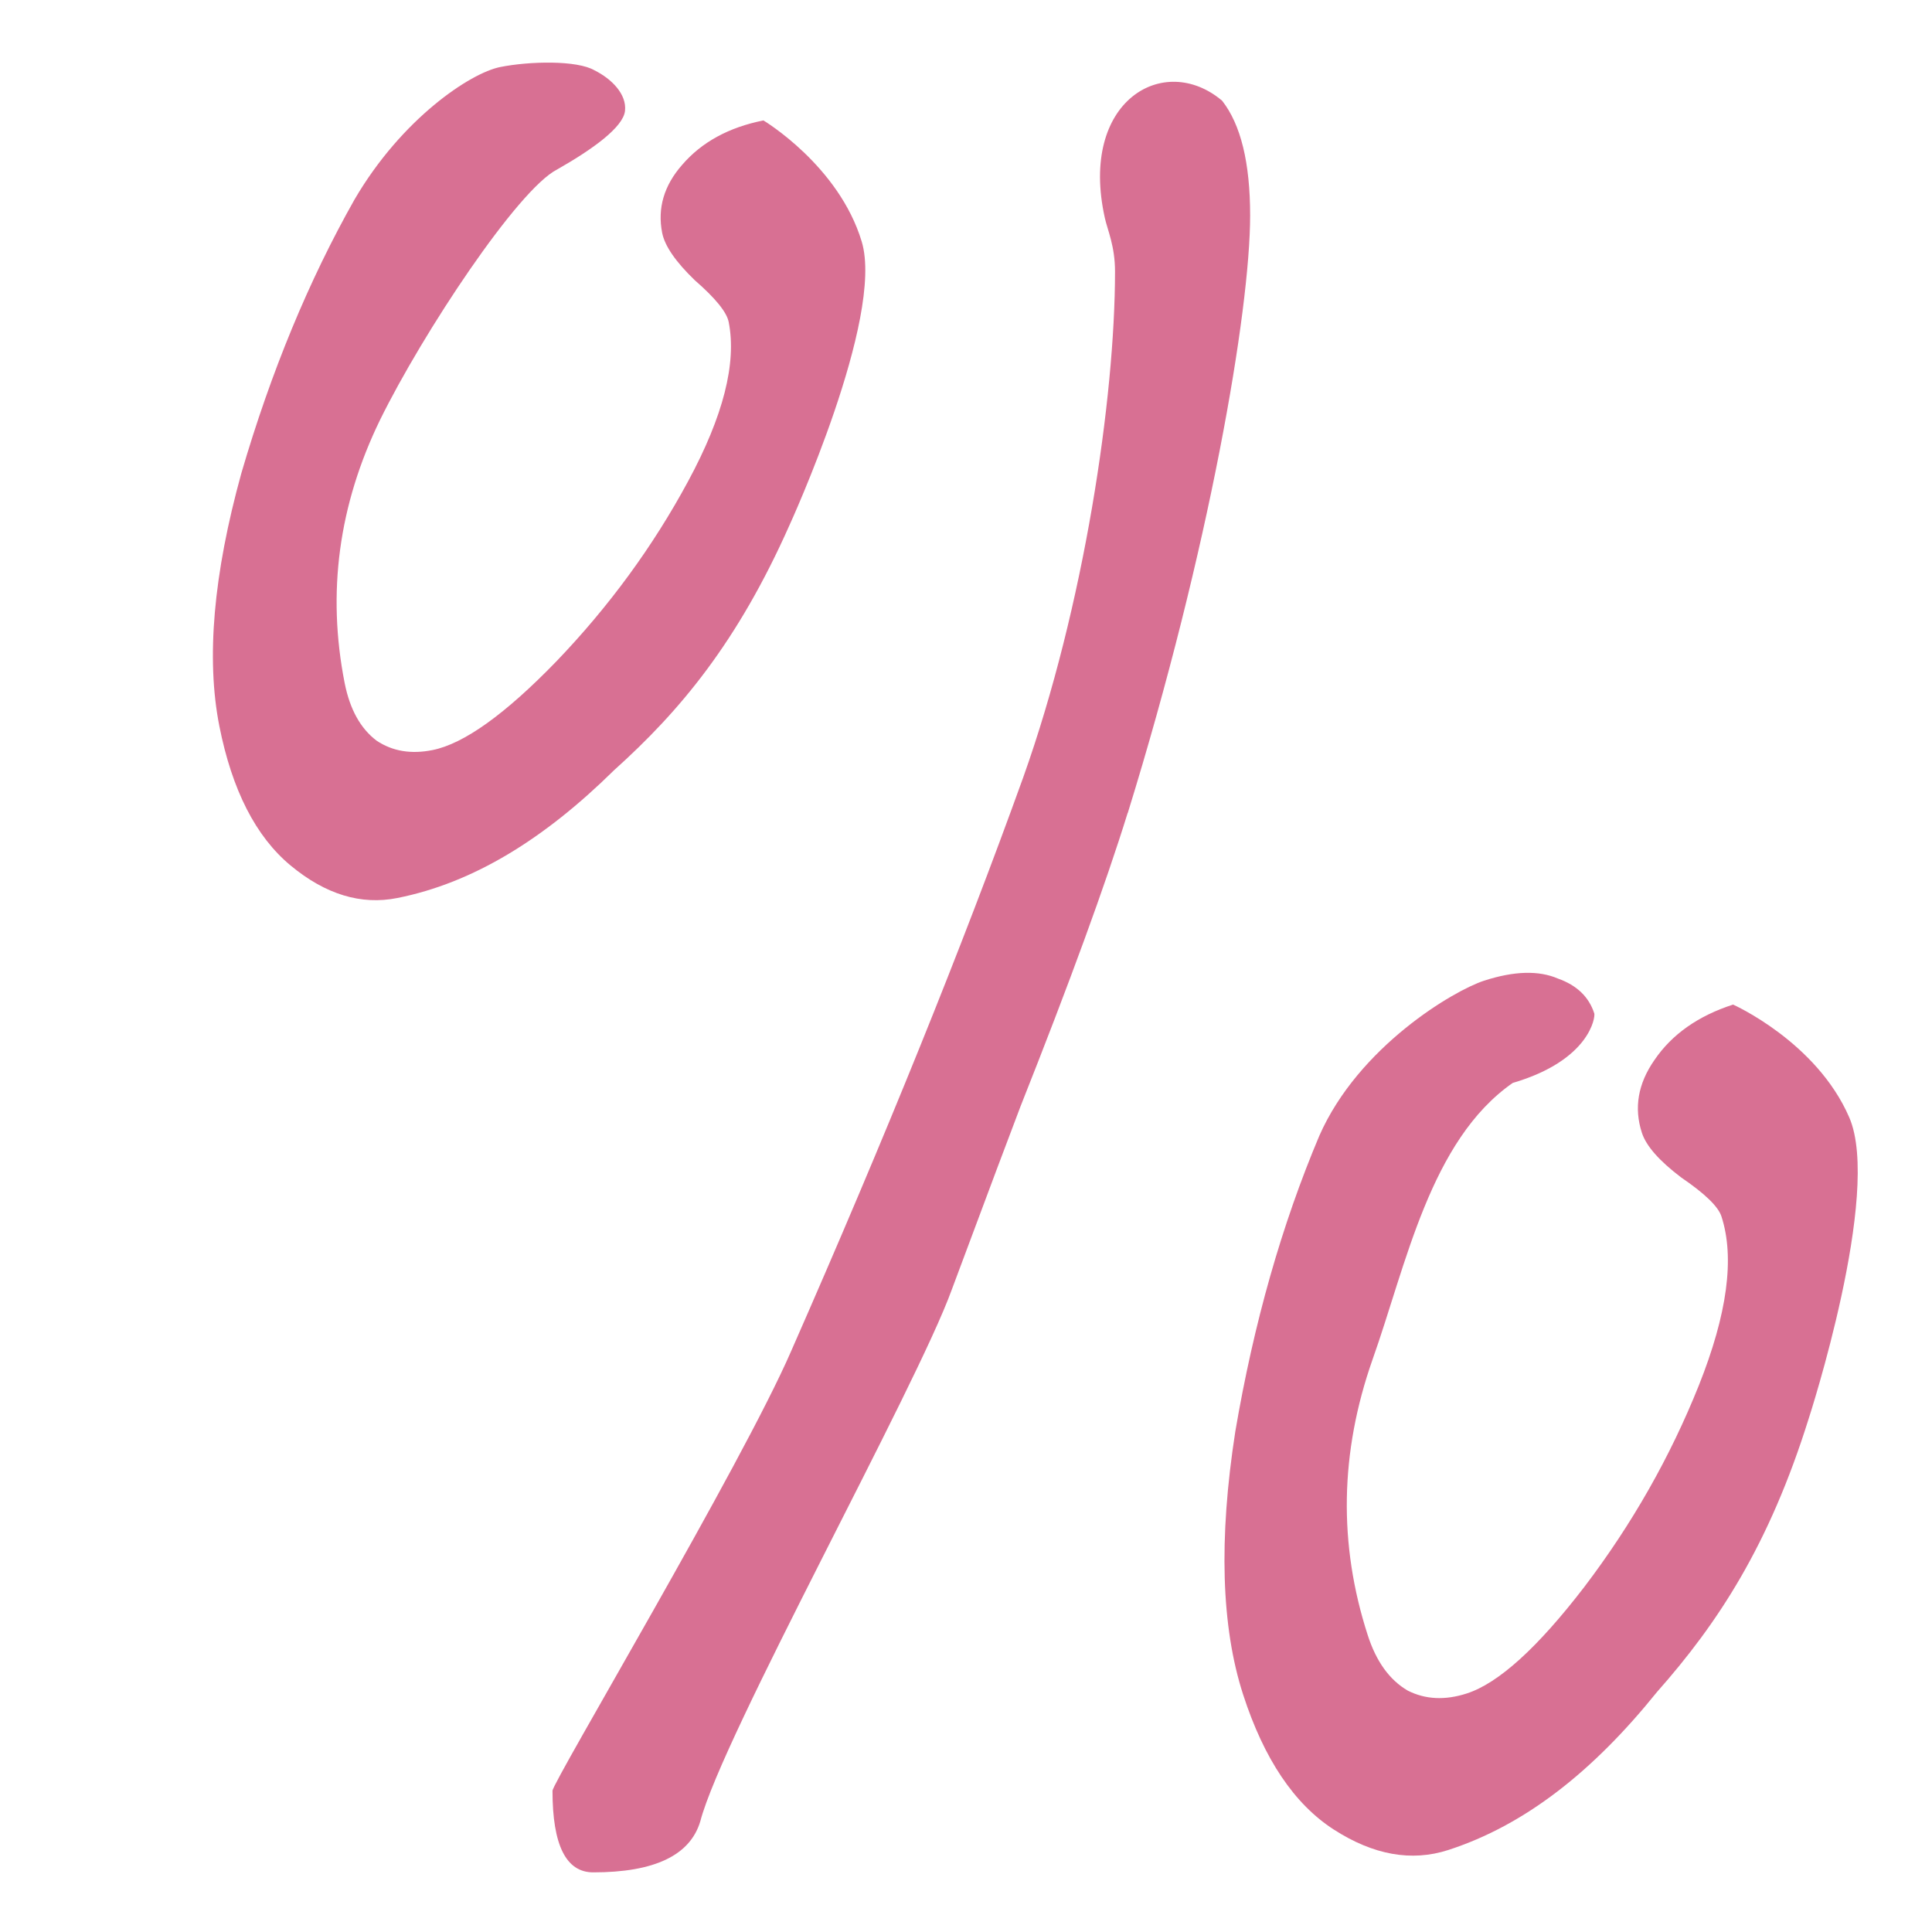
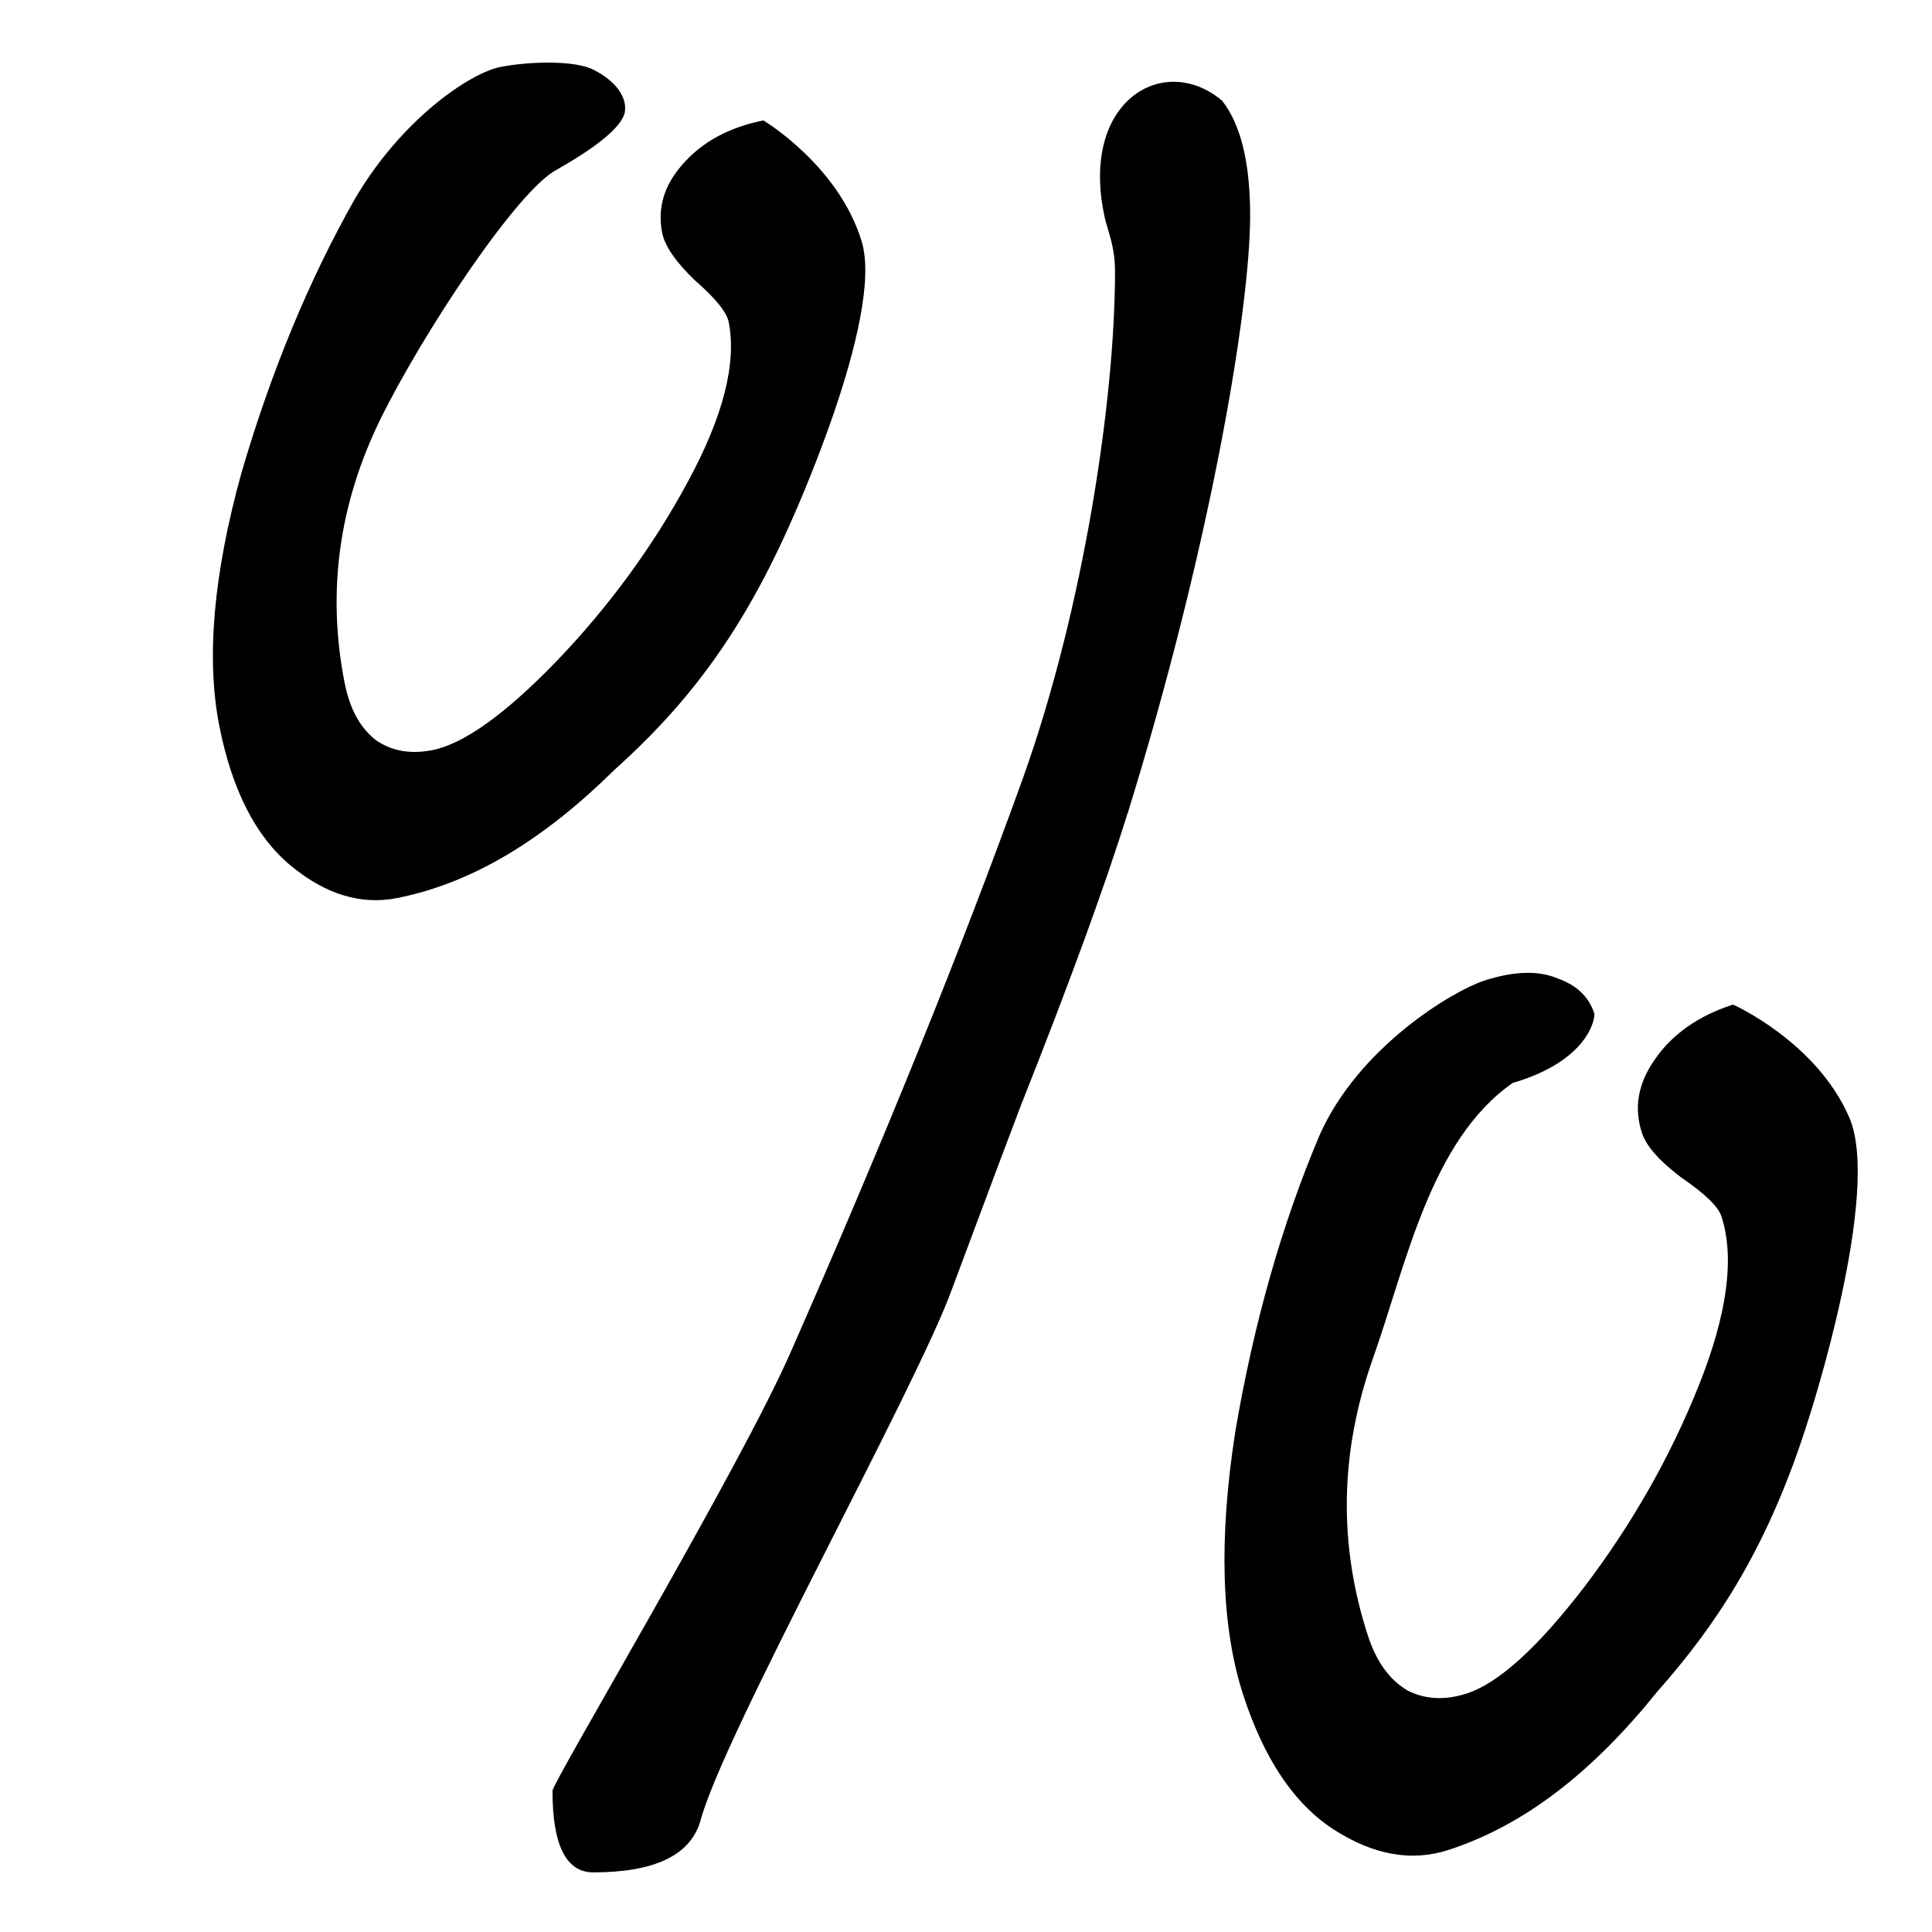
<svg xmlns="http://www.w3.org/2000/svg" width="30mm" height="30mm" viewBox="0 0 30 30" version="1.1" id="svg1">
  <defs id="defs1">
    <rect x="-0.347" y="0.694" width="113.431" height="112.044" id="rect1" />
  </defs>
  <g id="layer1">
-     <g id="g1" style="fill:#d87093;fill-opacity:1">
-       <path style="font-size:85.333px;line-height:1.24;font-family:'Ink Free';-inkscape-font-specification:'Ink Free';letter-spacing:0px;white-space:pre;stroke:none;stroke-width:0.464;stroke-linecap:round;stroke-linejoin:round;stroke-dasharray:0.464, 1.391;paint-order:stroke fill markers;stroke-opacity:1;fill:#d87093;fill-opacity:1" d="m 17.51,12.624 c -0.343,1.108 -0.897,2.625 -1.662,4.552 -0.132,0.343 -0.488,1.293 -1.069,2.85 -0.554,1.53 -3.562,6.937 -3.905,8.256 -0.158,0.528 -0.712,0.792 -1.662,0.792 -0.422,0 -0.633,-0.422 -0.633,-1.267 0,-0.132 2.942,-5.064 3.708,-6.832 1.451,-3.298 2.652,-6.267 3.602,-8.905 0.95,-2.665 1.425,-5.901 1.425,-7.854 0,-0.396 -0.117,-0.645 -0.158,-0.831 -0.405,-1.819 0.918,-2.585 1.821,-1.821 0.29,0.369 0.435,0.963 0.435,1.781 0,1.478 -0.633,5.189 -1.9,9.279 z" id="text1" />
-       <path d="m 11.855,1.87 c -0.538,0.107 -0.959,0.337 -1.262,0.689 -0.283,0.322 -0.386,0.674 -0.311,1.056 0.04,0.204 0.209,0.449 0.505,0.735 0.322,0.28 0.498,0.497 0.528,0.65 0.126,0.638 -0.084,1.462 -0.63,2.473 C 10.14,8.484 9.458,9.416 8.641,10.268 7.845,11.09 7.203,11.55 6.716,11.647 6.383,11.714 6.094,11.665 5.849,11.502 5.598,11.313 5.433,11.015 5.352,10.607 5.075,9.204 5.258,7.841 5.902,6.519 6.567,5.167 8.041,2.941 8.652,2.631 9.203,2.318 9.677,1.976 9.705,1.722 9.734,1.463 9.497,1.224 9.231,1.092 8.96,0.934 8.227,0.949 7.766,1.041 7.305,1.134 6.242,1.837 5.505,3.098 4.795,4.354 4.209,5.77 3.748,7.347 c -0.435,1.572 -0.549,2.881 -0.342,3.927 0.197,0.995 0.566,1.717 1.107,2.166 0.542,0.449 1.094,0.617 1.658,0.504 1.179,-0.235 2.28,-0.916 3.364,-1.984 1.023,-0.919 1.916,-1.986 2.724,-3.805 0,0 1.478,-3.221 1.122,-4.403 -0.356,-1.182 -1.525,-1.881 -1.525,-1.881 z" style="font-size:85.333px;line-height:1.24;font-family:'Ink Free';-inkscape-font-specification:'Ink Free';letter-spacing:0px;white-space:pre;stroke:none;stroke-width:1.732;stroke-linecap:round;stroke-linejoin:round;stroke-dasharray:1.732, 5.196;paint-order:stroke fill markers;stroke-opacity:1;fill:#d87093;fill-opacity:1" id="path1" />
-       <path d="m 26.911,15.599 c -0.544,0.176 -0.952,0.464 -1.223,0.864 -0.254,0.366 -0.318,0.741 -0.193,1.126 0.066,0.205 0.27,0.437 0.611,0.695 0.367,0.25 0.576,0.452 0.625,0.606 0.208,0.642 0.09,1.516 -0.352,2.624 -0.443,1.107 -1.035,2.15 -1.778,3.128 -0.725,0.944 -1.333,1.495 -1.825,1.654 -0.337,0.109 -0.642,0.094 -0.916,-0.044 -0.282,-0.164 -0.49,-0.451 -0.622,-0.862 -0.457,-1.412 -0.432,-2.837 0.074,-4.277 0.524,-1.474 0.895,-3.403 2.177,-4.297 1.203,-0.353 1.284,-1.027 1.267,-1.079 -0.083,-0.257 -0.27,-0.437 -0.562,-0.541 -0.3,-0.13 -0.683,-0.119 -1.149,0.032 -0.466,0.151 -1.949,1.021 -2.559,2.409 -0.583,1.38 -1.018,2.91 -1.304,4.59 -0.26,1.672 -0.219,3.034 0.121,4.086 0.324,1.001 0.794,1.7 1.408,2.096 0.615,0.396 1.207,0.502 1.777,0.318 1.192,-0.386 2.249,-1.221 3.241,-2.453 0.948,-1.071 1.742,-2.279 2.358,-4.251 0,0 1.139,-3.497 0.628,-4.672 C 28.207,16.176 26.911,15.599 26.911,15.599 Z" style="font-size:85.333px;line-height:1.24;font-family:'Ink Free';-inkscape-font-specification:'Ink Free';letter-spacing:0px;white-space:pre;stroke:none;stroke-width:1.801;stroke-linecap:round;stroke-linejoin:round;stroke-dasharray:1.801, 5.402;paint-order:stroke fill markers;stroke-opacity:1;fill:#d87093;fill-opacity:1" id="path1-5" />
+     <g id="g1" style="fill:#000000;fill-opacity:1">
+       <path style="font-size:85.333px;line-height:1.24;font-family:'Ink Free';-inkscape-font-specification:'Ink Free';letter-spacing:0px;white-space:pre;stroke:none;stroke-width:0.464;stroke-linecap:round;stroke-linejoin:round;stroke-dasharray:0.464, 1.391;paint-order:stroke fill markers;stroke-opacity:1;fill:#000000;fill-opacity:1" d="m 17.51,12.624 c -0.343,1.108 -0.897,2.625 -1.662,4.552 -0.132,0.343 -0.488,1.293 -1.069,2.85 -0.554,1.53 -3.562,6.937 -3.905,8.256 -0.158,0.528 -0.712,0.792 -1.662,0.792 -0.422,0 -0.633,-0.422 -0.633,-1.267 0,-0.132 2.942,-5.064 3.708,-6.832 1.451,-3.298 2.652,-6.267 3.602,-8.905 0.95,-2.665 1.425,-5.901 1.425,-7.854 0,-0.396 -0.117,-0.645 -0.158,-0.831 -0.405,-1.819 0.918,-2.585 1.821,-1.821 0.29,0.369 0.435,0.963 0.435,1.781 0,1.478 -0.633,5.189 -1.9,9.279 z" id="text1" />
+       <path d="m 11.855,1.87 c -0.538,0.107 -0.959,0.337 -1.262,0.689 -0.283,0.322 -0.386,0.674 -0.311,1.056 0.04,0.204 0.209,0.449 0.505,0.735 0.322,0.28 0.498,0.497 0.528,0.65 0.126,0.638 -0.084,1.462 -0.63,2.473 C 10.14,8.484 9.458,9.416 8.641,10.268 7.845,11.09 7.203,11.55 6.716,11.647 6.383,11.714 6.094,11.665 5.849,11.502 5.598,11.313 5.433,11.015 5.352,10.607 5.075,9.204 5.258,7.841 5.902,6.519 6.567,5.167 8.041,2.941 8.652,2.631 9.203,2.318 9.677,1.976 9.705,1.722 9.734,1.463 9.497,1.224 9.231,1.092 8.96,0.934 8.227,0.949 7.766,1.041 7.305,1.134 6.242,1.837 5.505,3.098 4.795,4.354 4.209,5.77 3.748,7.347 c -0.435,1.572 -0.549,2.881 -0.342,3.927 0.197,0.995 0.566,1.717 1.107,2.166 0.542,0.449 1.094,0.617 1.658,0.504 1.179,-0.235 2.28,-0.916 3.364,-1.984 1.023,-0.919 1.916,-1.986 2.724,-3.805 0,0 1.478,-3.221 1.122,-4.403 -0.356,-1.182 -1.525,-1.881 -1.525,-1.881 z" style="font-size:85.333px;line-height:1.24;font-family:'Ink Free';-inkscape-font-specification:'Ink Free';letter-spacing:0px;white-space:pre;stroke:none;stroke-width:1.732;stroke-linecap:round;stroke-linejoin:round;stroke-dasharray:1.732, 5.196;paint-order:stroke fill markers;stroke-opacity:1;fill:#000000;fill-opacity:1" id="path1" />
+       <path d="m 26.911,15.599 c -0.544,0.176 -0.952,0.464 -1.223,0.864 -0.254,0.366 -0.318,0.741 -0.193,1.126 0.066,0.205 0.27,0.437 0.611,0.695 0.367,0.25 0.576,0.452 0.625,0.606 0.208,0.642 0.09,1.516 -0.352,2.624 -0.443,1.107 -1.035,2.15 -1.778,3.128 -0.725,0.944 -1.333,1.495 -1.825,1.654 -0.337,0.109 -0.642,0.094 -0.916,-0.044 -0.282,-0.164 -0.49,-0.451 -0.622,-0.862 -0.457,-1.412 -0.432,-2.837 0.074,-4.277 0.524,-1.474 0.895,-3.403 2.177,-4.297 1.203,-0.353 1.284,-1.027 1.267,-1.079 -0.083,-0.257 -0.27,-0.437 -0.562,-0.541 -0.3,-0.13 -0.683,-0.119 -1.149,0.032 -0.466,0.151 -1.949,1.021 -2.559,2.409 -0.583,1.38 -1.018,2.91 -1.304,4.59 -0.26,1.672 -0.219,3.034 0.121,4.086 0.324,1.001 0.794,1.7 1.408,2.096 0.615,0.396 1.207,0.502 1.777,0.318 1.192,-0.386 2.249,-1.221 3.241,-2.453 0.948,-1.071 1.742,-2.279 2.358,-4.251 0,0 1.139,-3.497 0.628,-4.672 C 28.207,16.176 26.911,15.599 26.911,15.599 Z" style="font-size:85.333px;line-height:1.24;font-family:'Ink Free';-inkscape-font-specification:'Ink Free';letter-spacing:0px;white-space:pre;stroke:none;stroke-width:1.801;stroke-linecap:round;stroke-linejoin:round;stroke-dasharray:1.801, 5.402;paint-order:stroke fill markers;stroke-opacity:1;fill:#000000;fill-opacity:1" id="path1-5" />
    </g>
  </g>
</svg>
